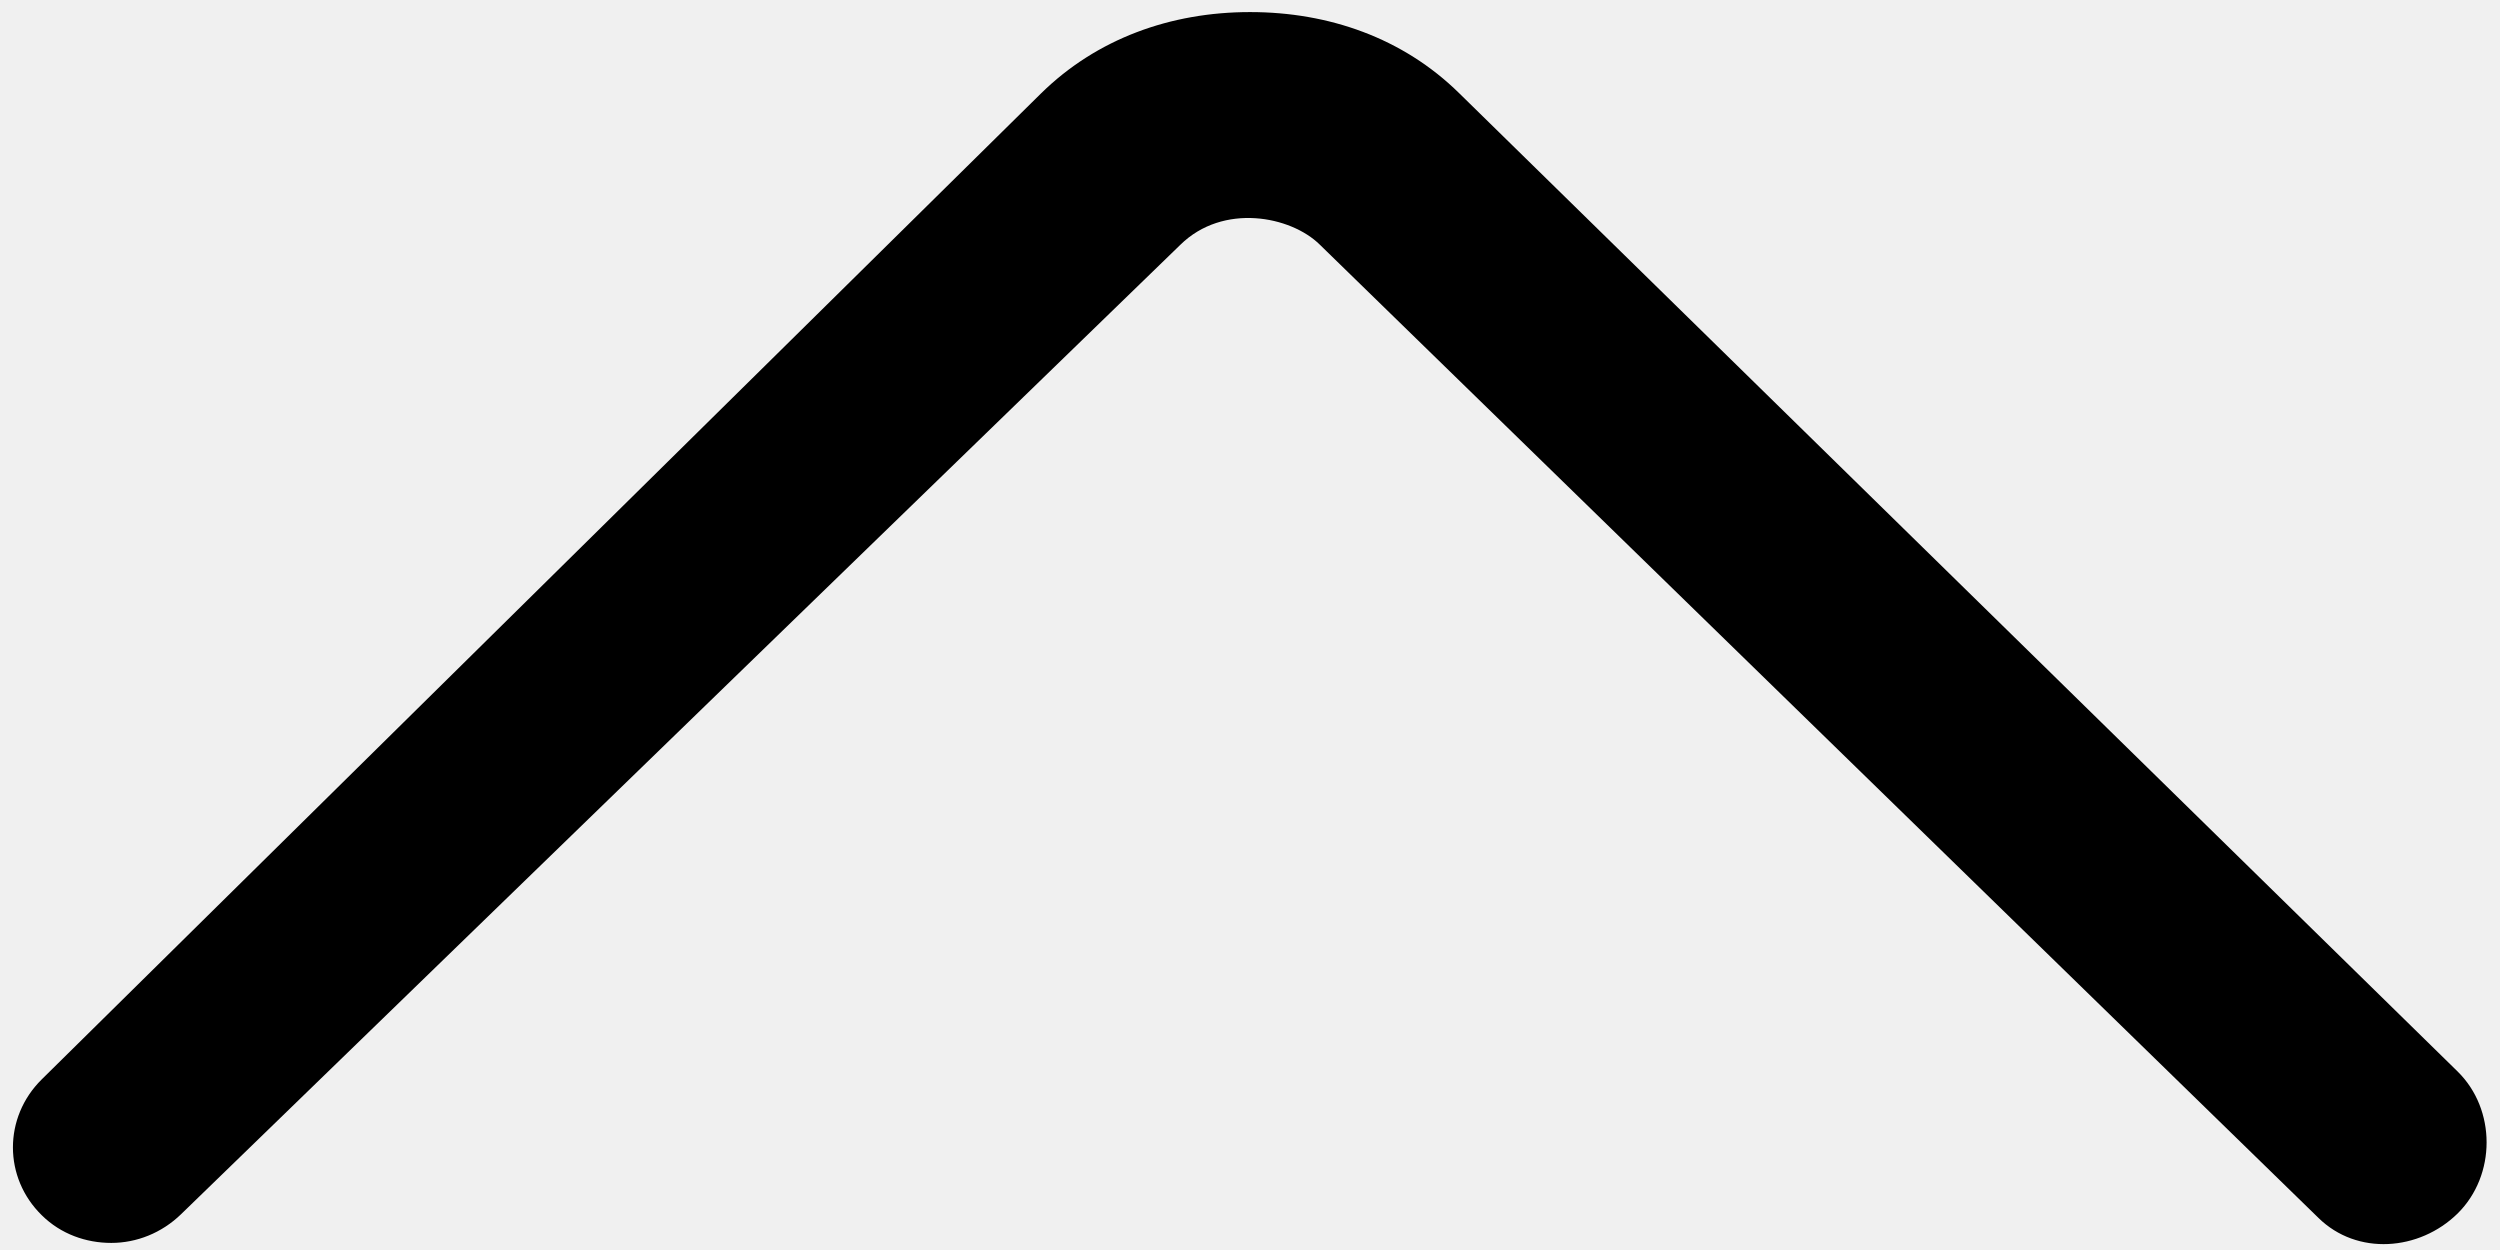
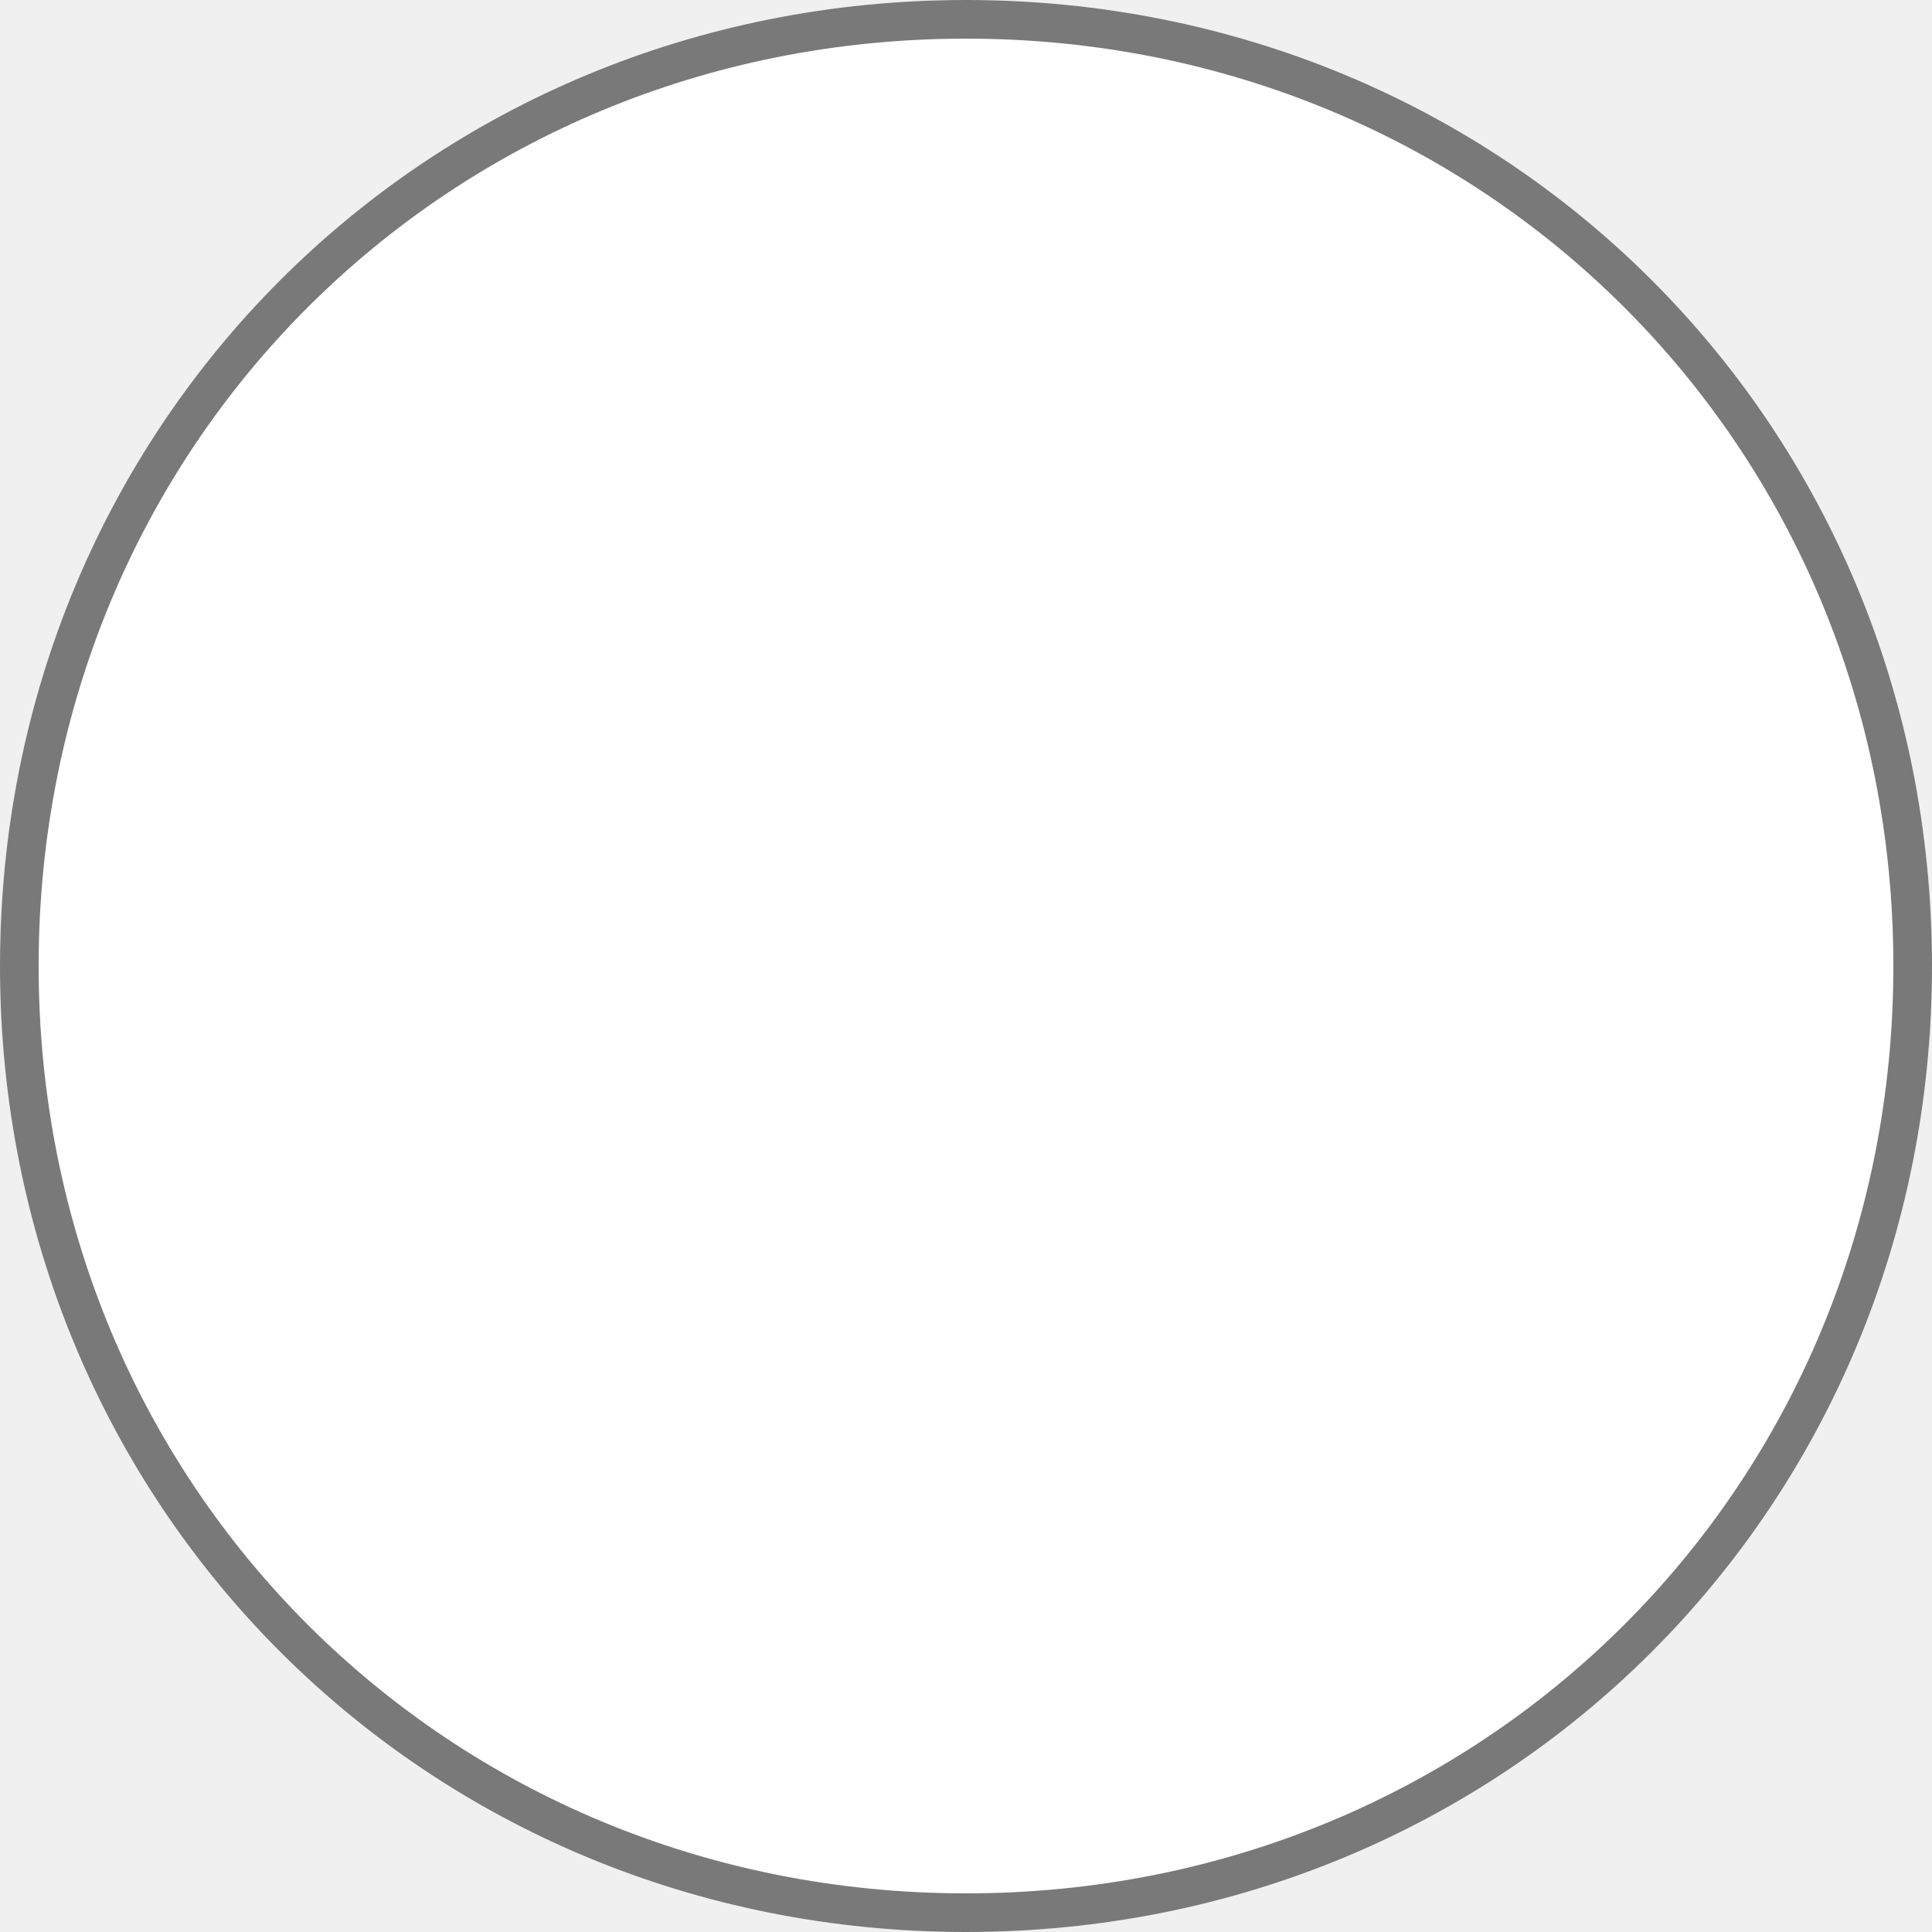
- <svg xmlns="http://www.w3.org/2000/svg" version="1.1" width="18px" height="9px">
-   <g transform="matrix(1 0 0 1 -43 -3800 )">
-     <path d="M 17.695 8.737  C 17.973 8.462  17.973 7.988  17.695 7.715  L 10.505 0.67  C 10.102 0.274  9.568 0.087  9.001 0.087  L 8.999 0.087  C 8.43 0.087  7.896 0.278  7.494 0.674  L 0.3 7.772  C 0.024 8.045  0.024 8.479  0.301 8.75  C 0.439 8.886  0.62 8.949  0.801 8.949  C 0.983 8.949  1.164 8.878  1.304 8.742  L 8.498 1.763  C 8.807 1.459  9.294 1.556  9.502 1.761  L 16.693 8.769  C 16.971 9.042  17.419 9.008  17.695 8.737  Z " fill-rule="nonzero" fill="#000000" stroke="none" transform="matrix(1 0 0 1 43 3800 )" />
+ <svg xmlns="http://www.w3.org/2000/svg" version="1.1" width="50px" height="50px">
+   <g transform="matrix(1 0 0 1 -20 -275 )">
+     <path d="M 45 275  C 59 275  70 286  70 300  C 70 314  59 325  45 325  C 31 325  20 314  20 300  C 20 286  31 275  45 275  Z " fill-rule="nonzero" fill="#ffffff" stroke="none" />
+     <path d="M 45 275.5  C 58.72 275.5  69.5 286.28  69.5 300  C 69.5 313.72  58.72 324.5  45 324.5  C 31.28 324.5  20.5 313.72  20.5 300  C 20.5 286.28  31.28 275.5  45 275.5  Z " stroke-width="1" stroke="#797979" fill="none" />
  </g>
</svg>
